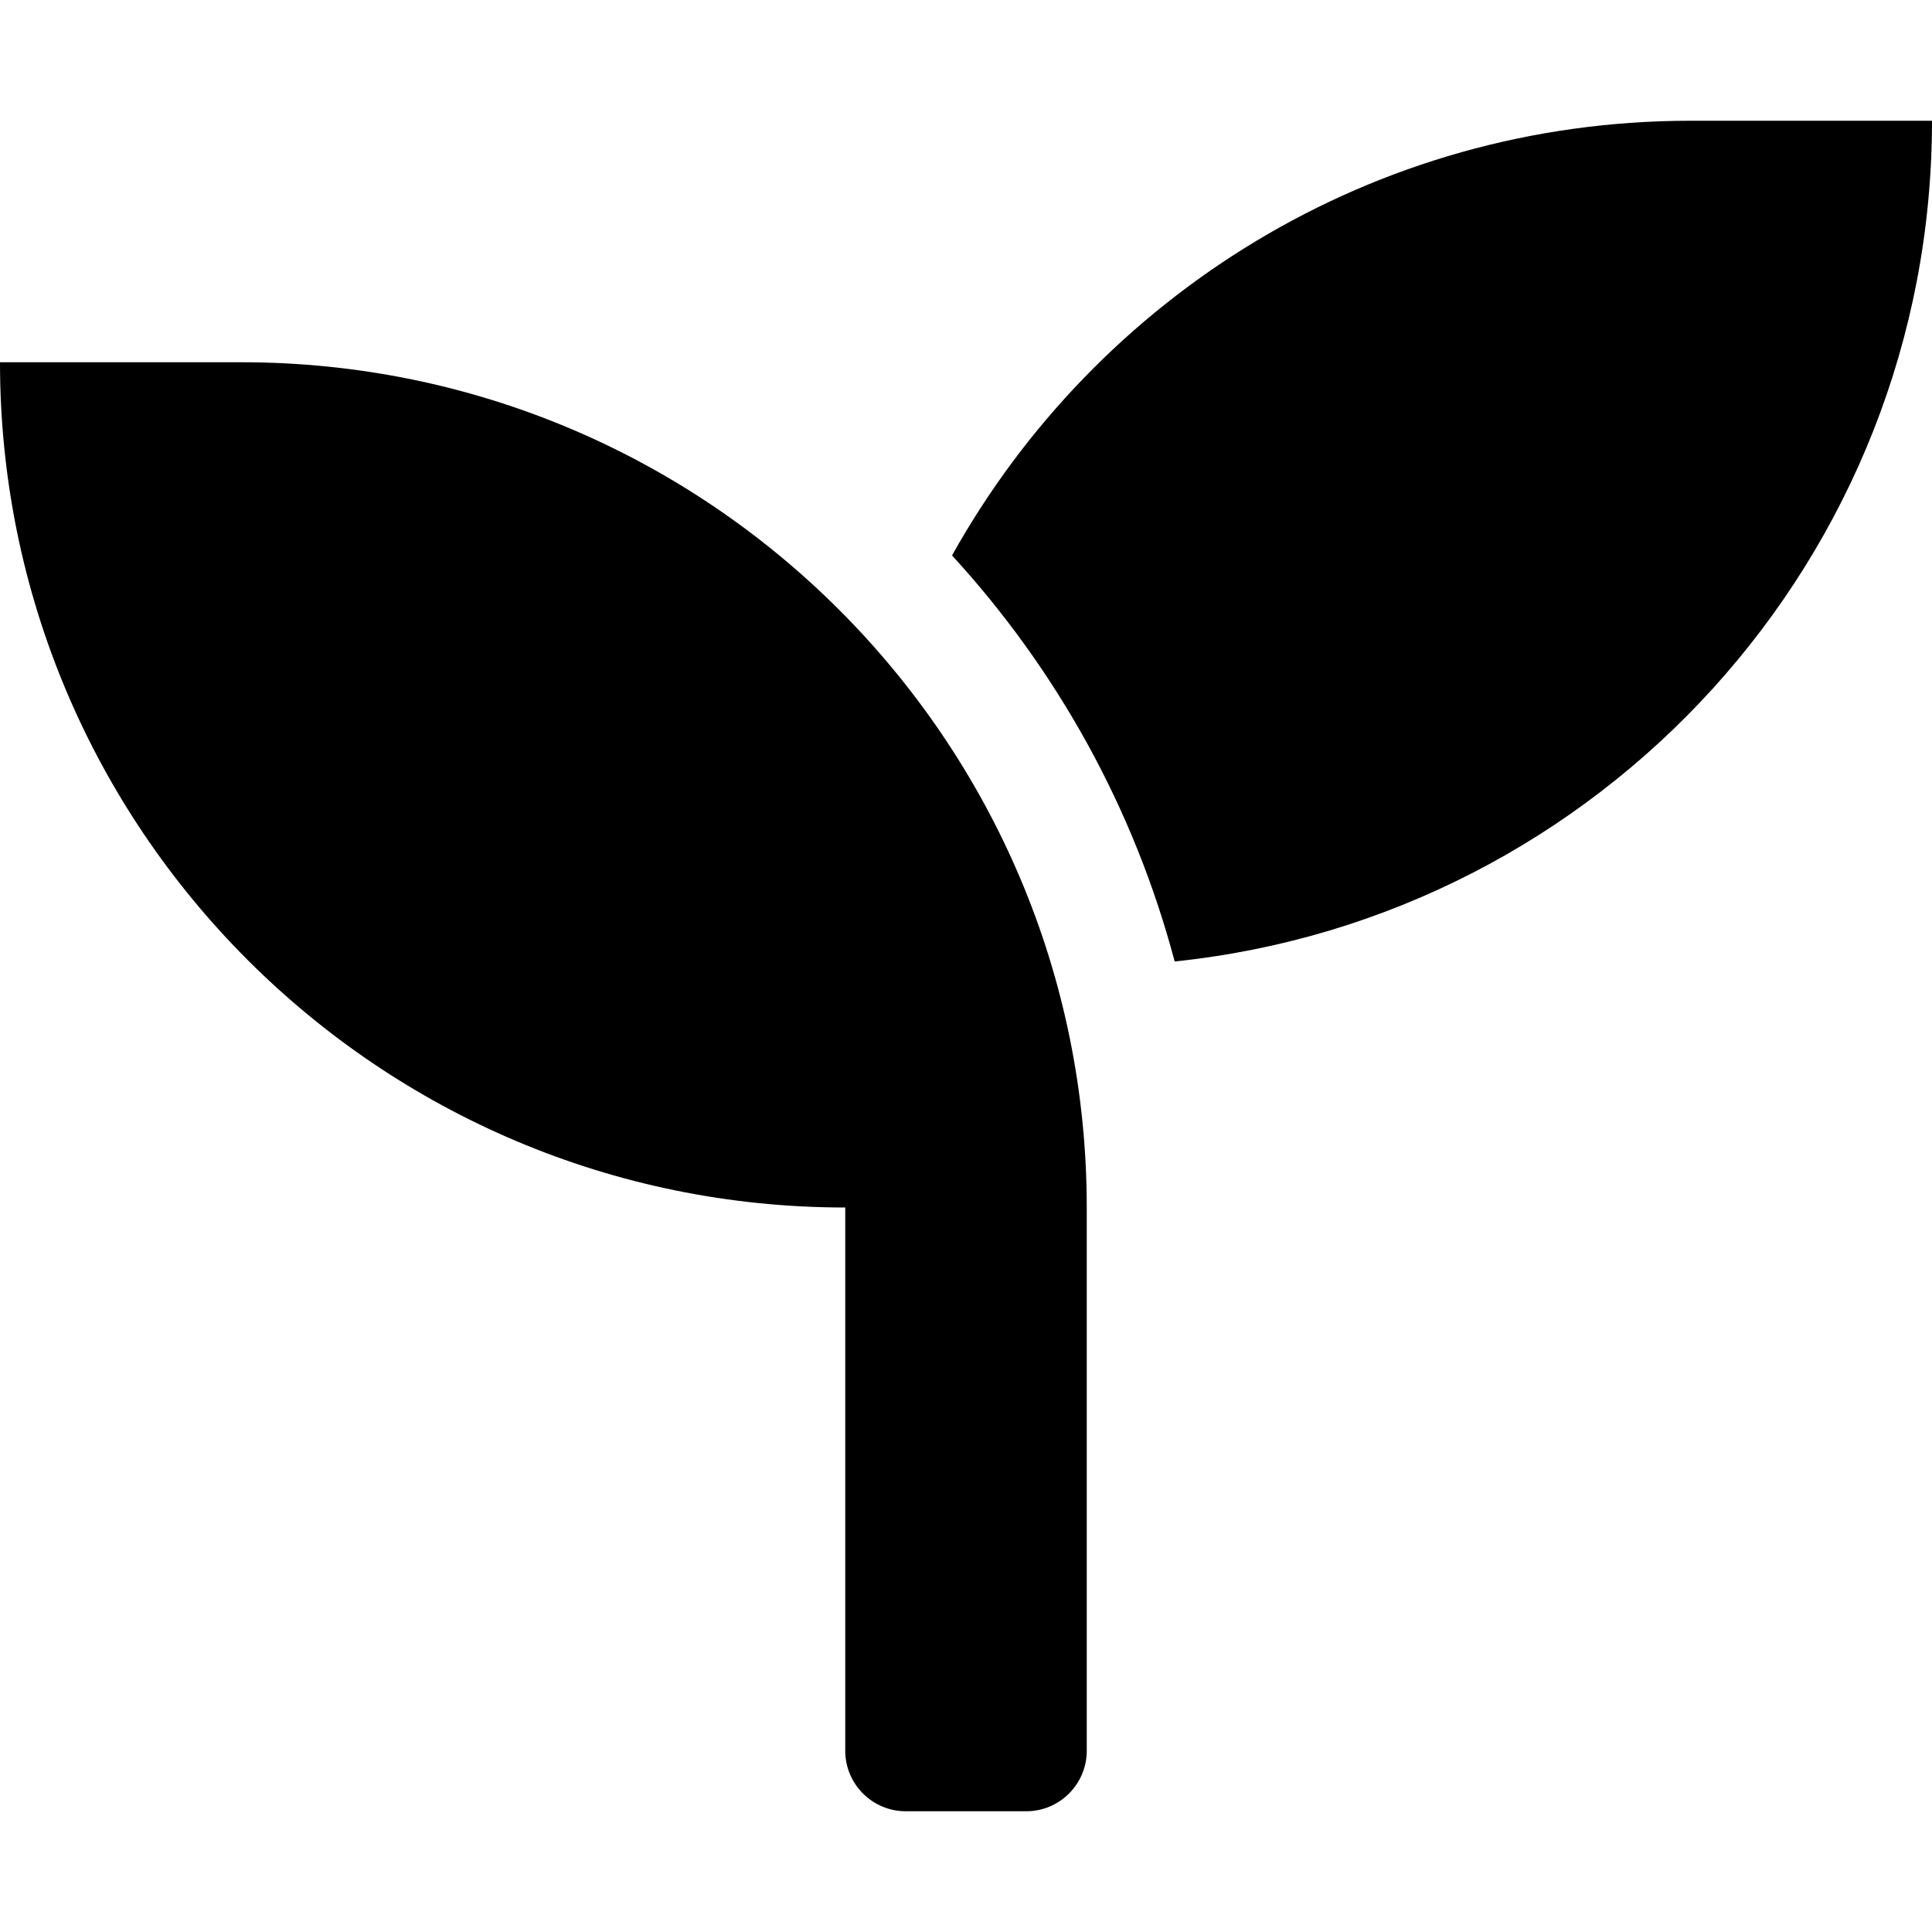
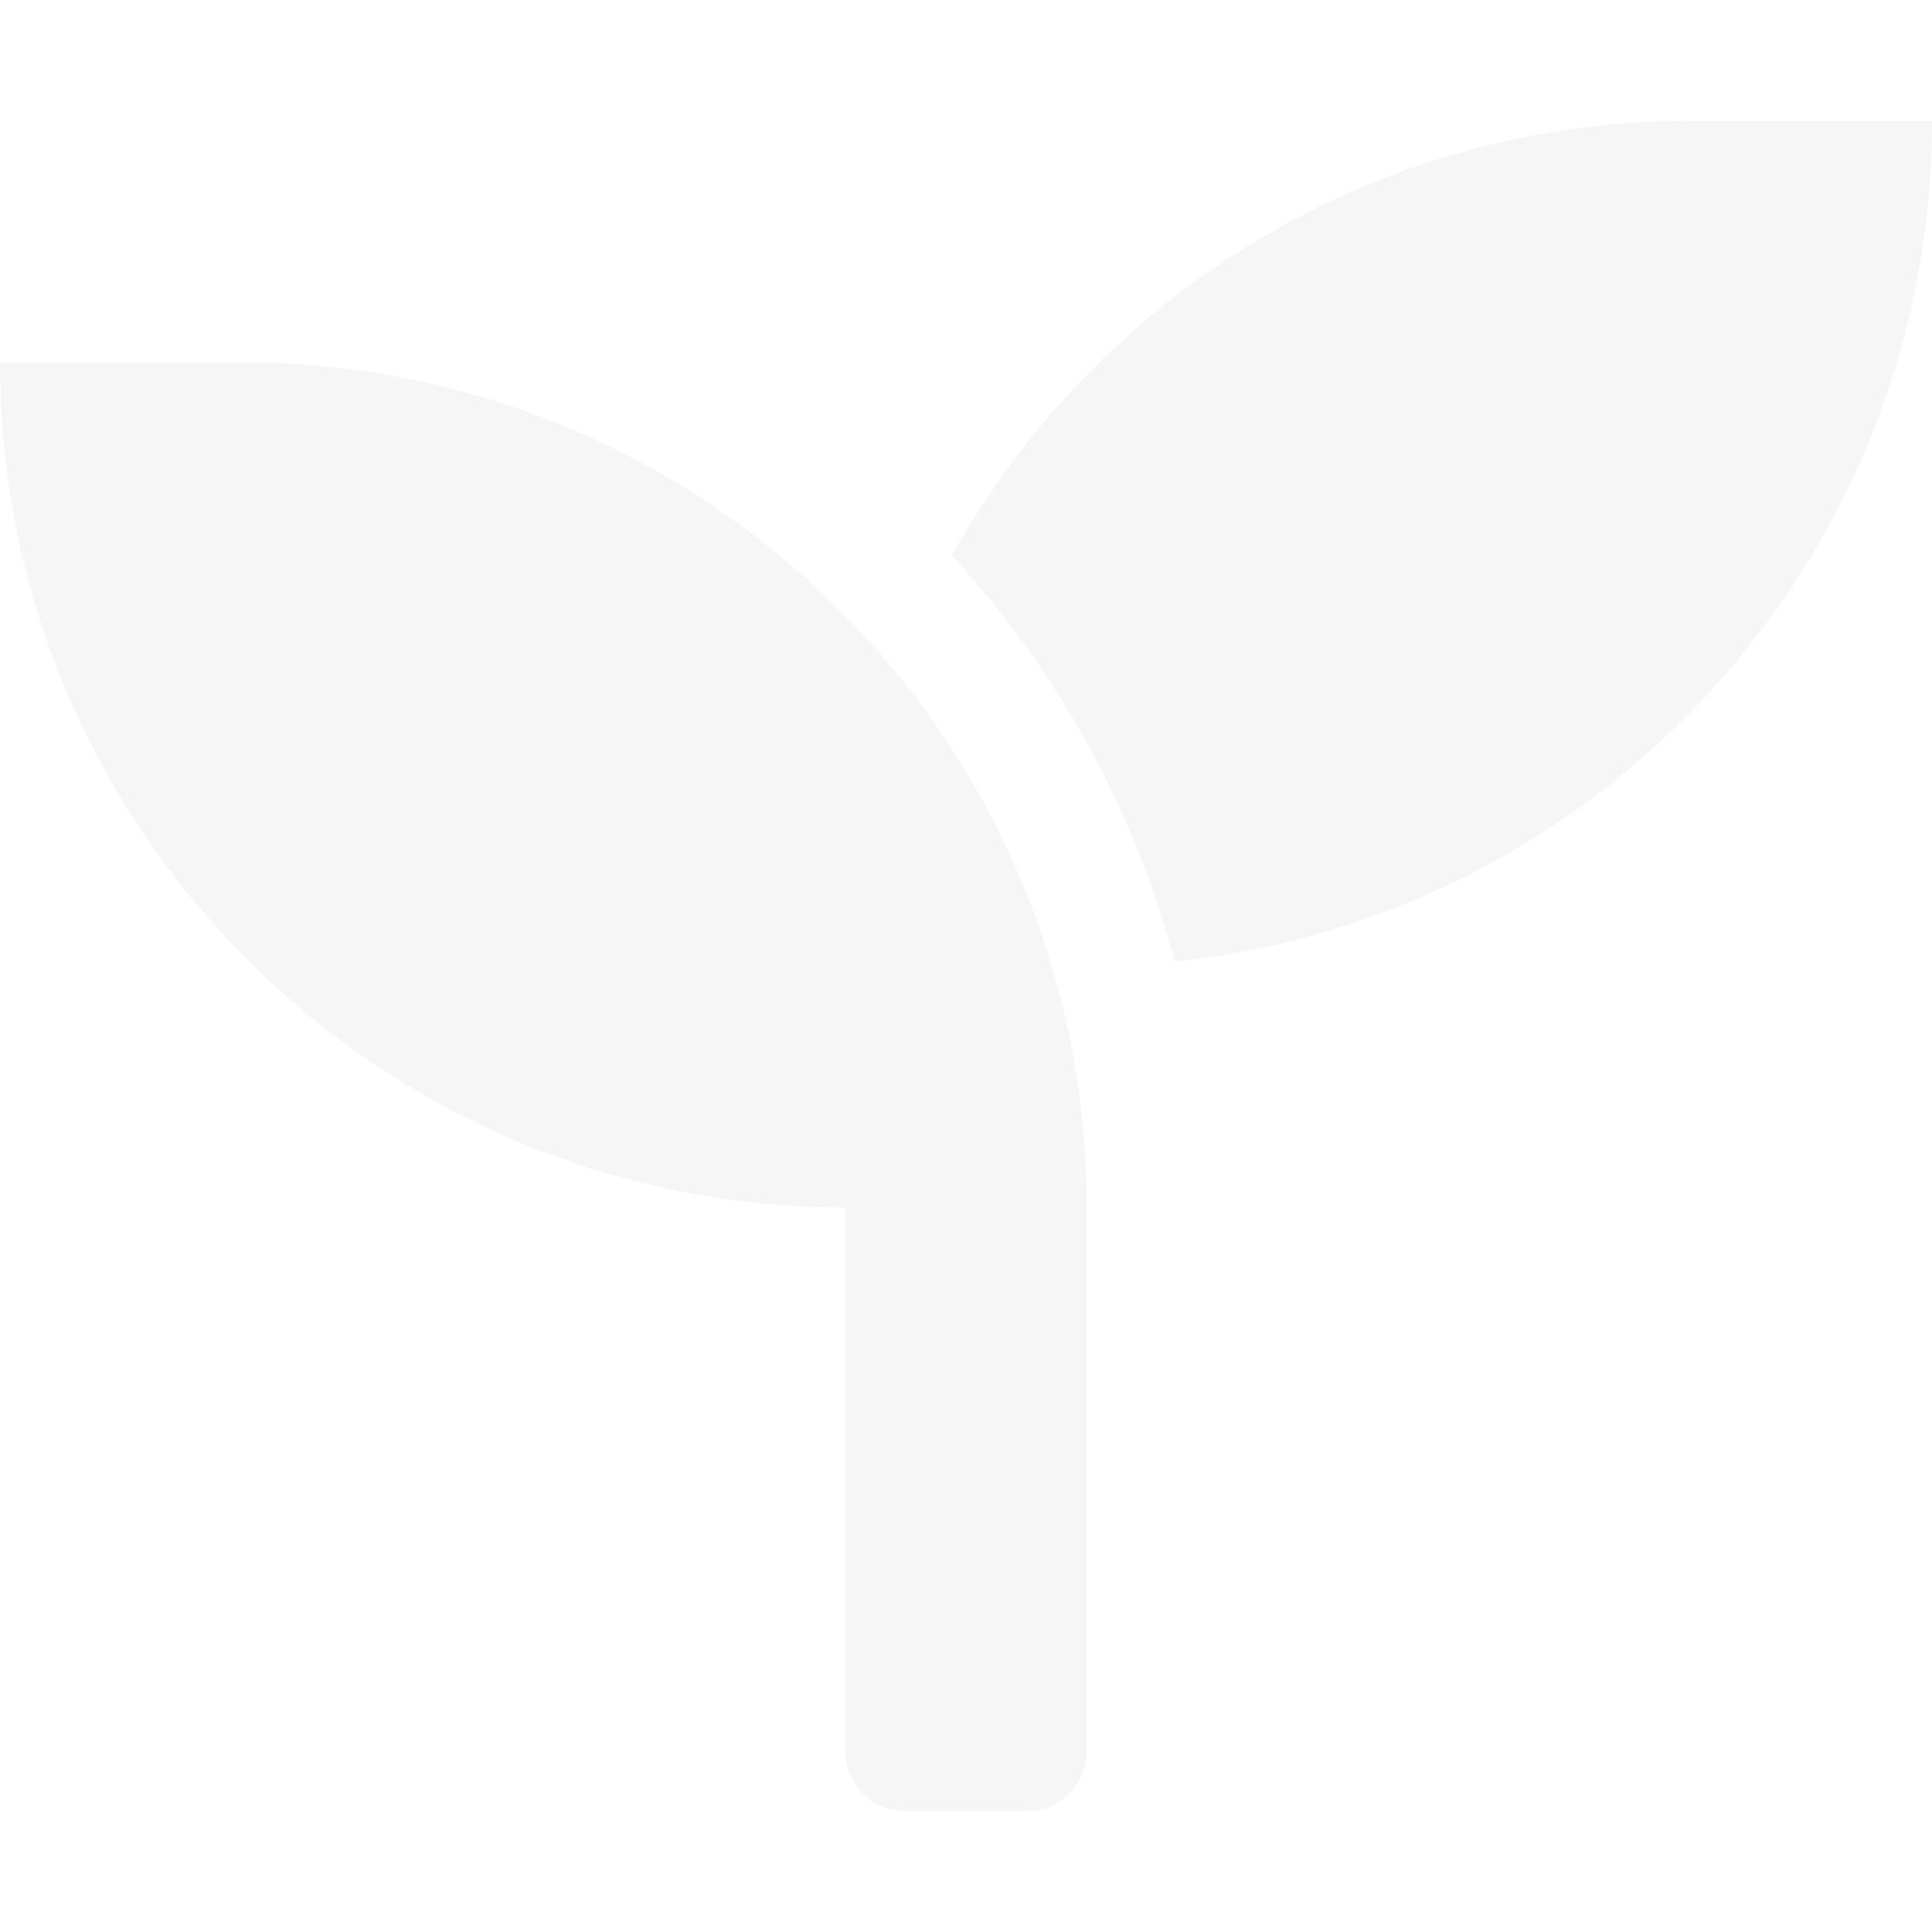
<svg xmlns="http://www.w3.org/2000/svg" aria-hidden="true" focusable="false" data-prefix="fas" data-icon="seedling" class="svg-inline--fa fa-seedling fa-w-16" role="img" viewBox="0 0 512 512">
-   <path fill="currentColor" d="M64 96H0c0 123.7 100.3 224 224 224v144c0 8.8 7.2 16 16 16h32c8.8 0 16-7.2 16-16V320C288 196.3 187.7 96 64 96zm384-64c-84.2 0-157.4 46.5-195.7 115.2 27.7 30.2 48.2 66.9 59 107.6C424 243.1 512 147.9 512 32h-64z" />
+   <path fill="#f6f6f6" d="M64 96H0c0 123.7 100.3 224 224 224v144c0 8.8 7.2 16 16 16h32c8.8 0 16-7.2 16-16V320C288 196.3 187.7 96 64 96zm384-64c-84.2 0-157.4 46.5-195.7 115.2 27.7 30.2 48.2 66.9 59 107.6C424 243.1 512 147.9 512 32h-64z" />
</svg>
